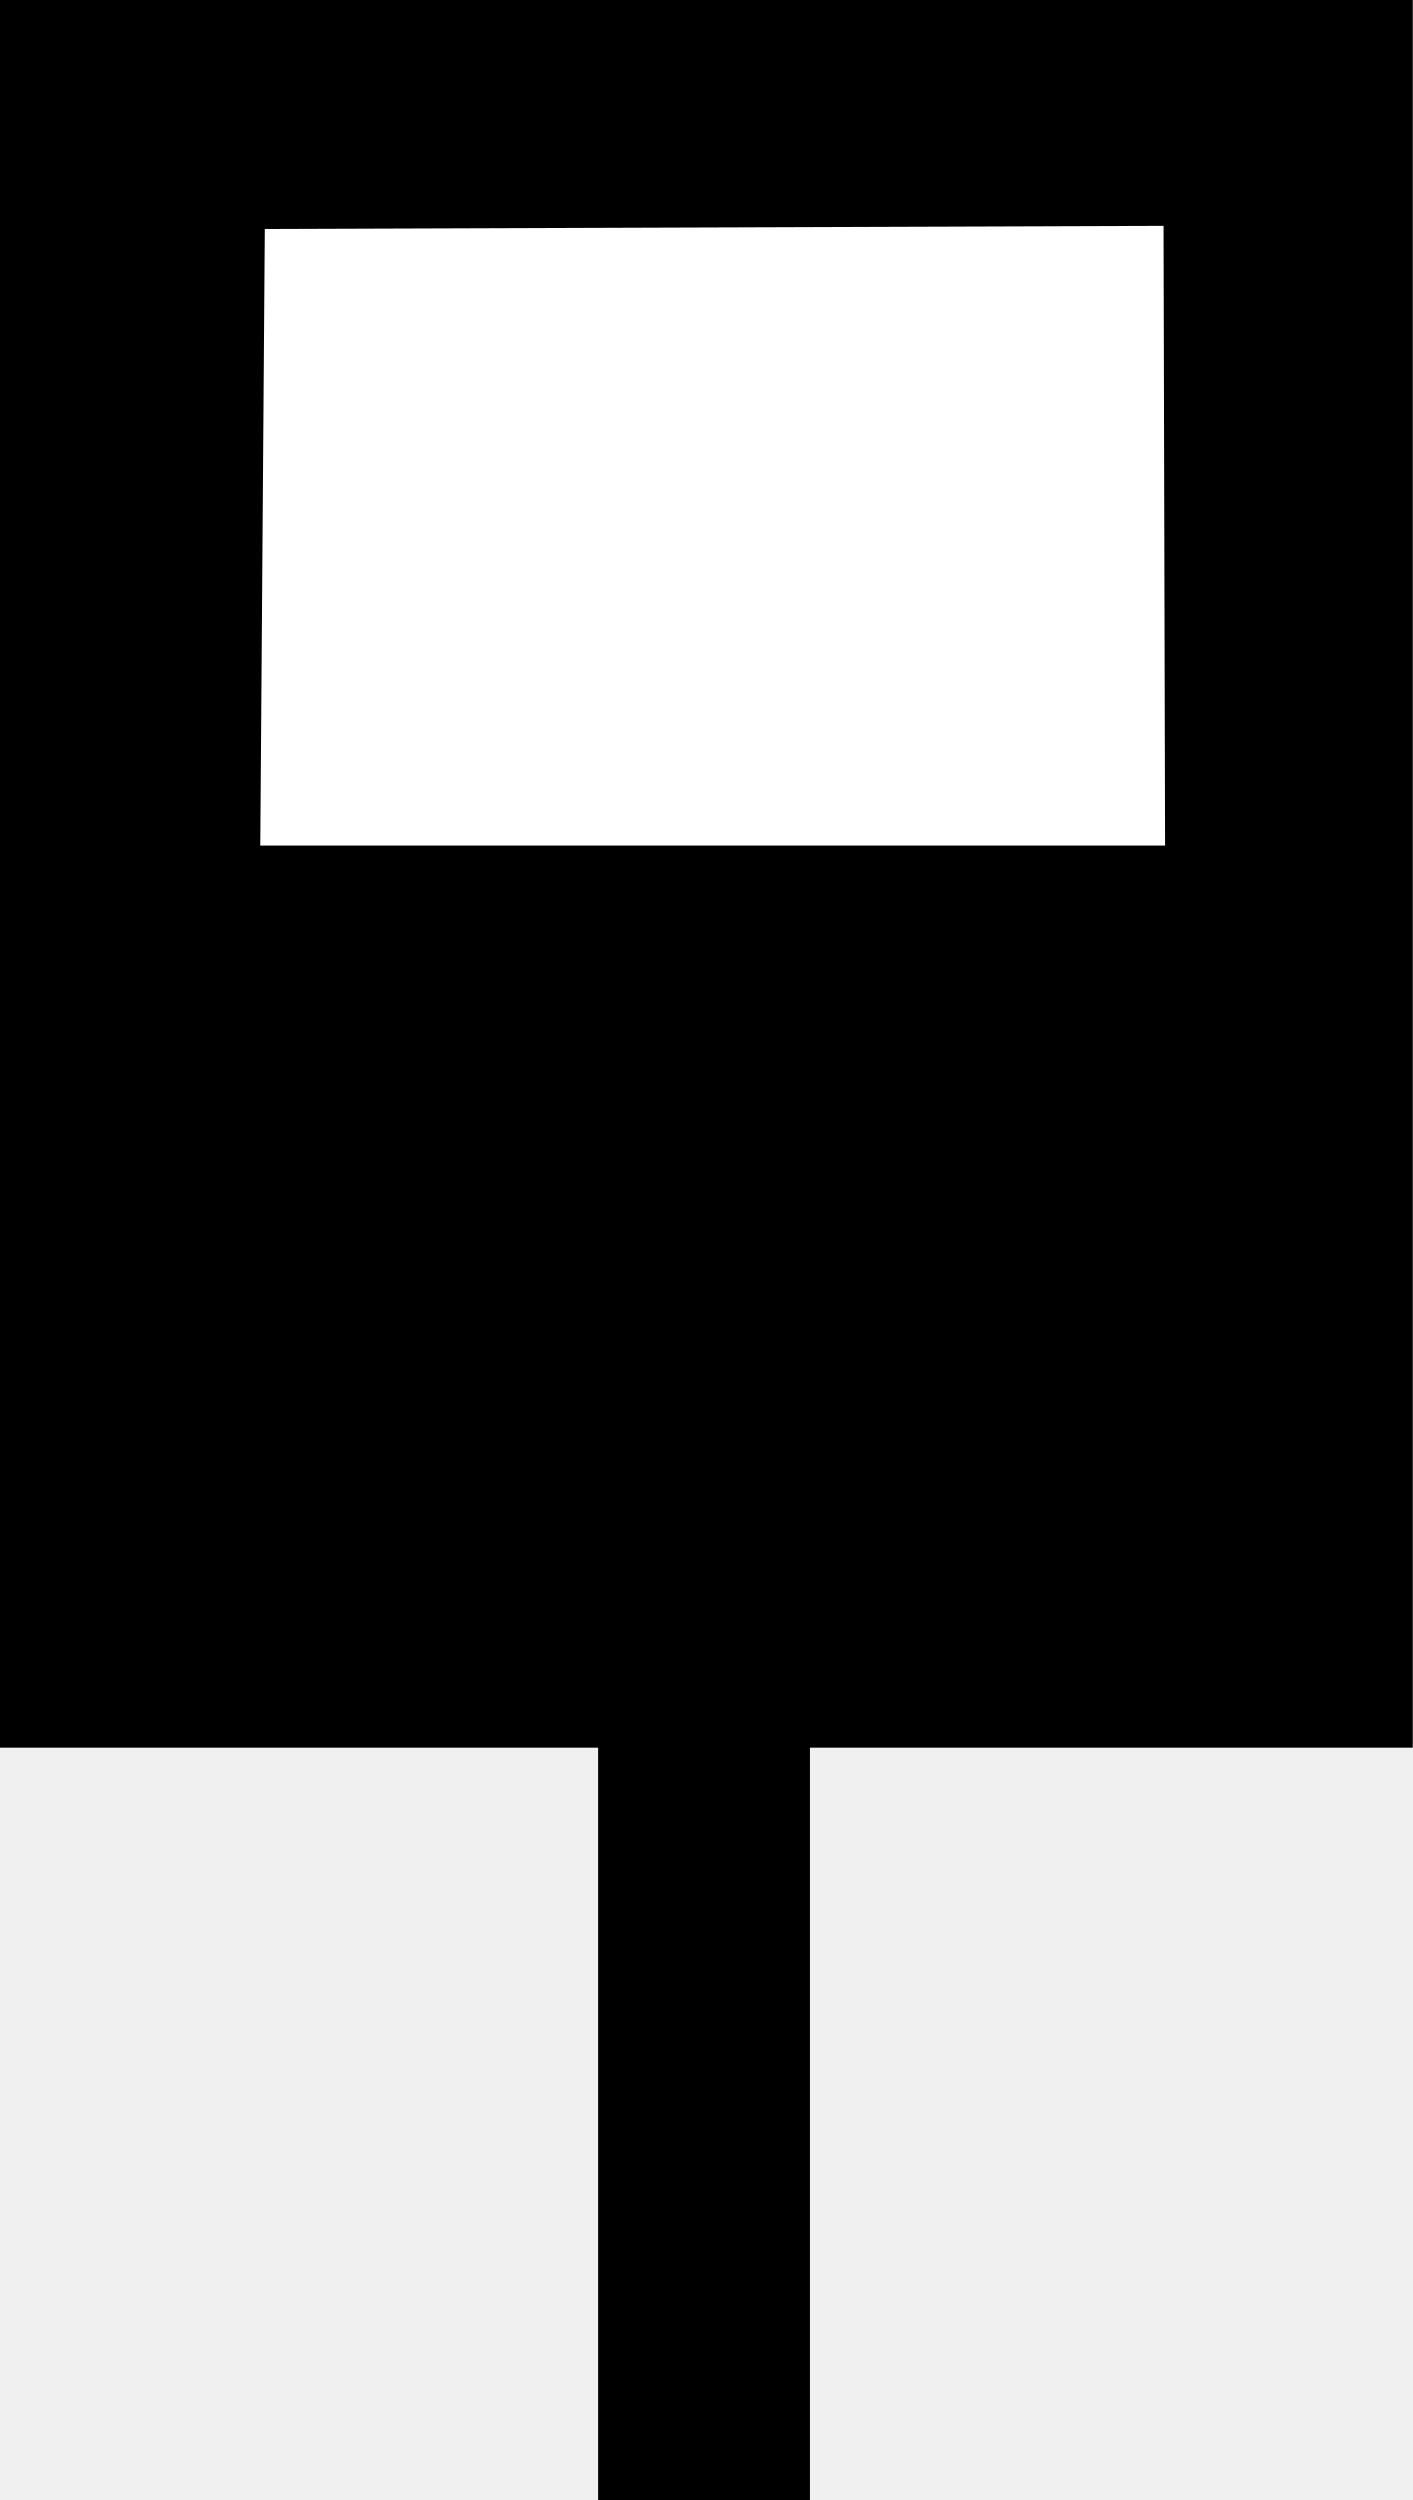
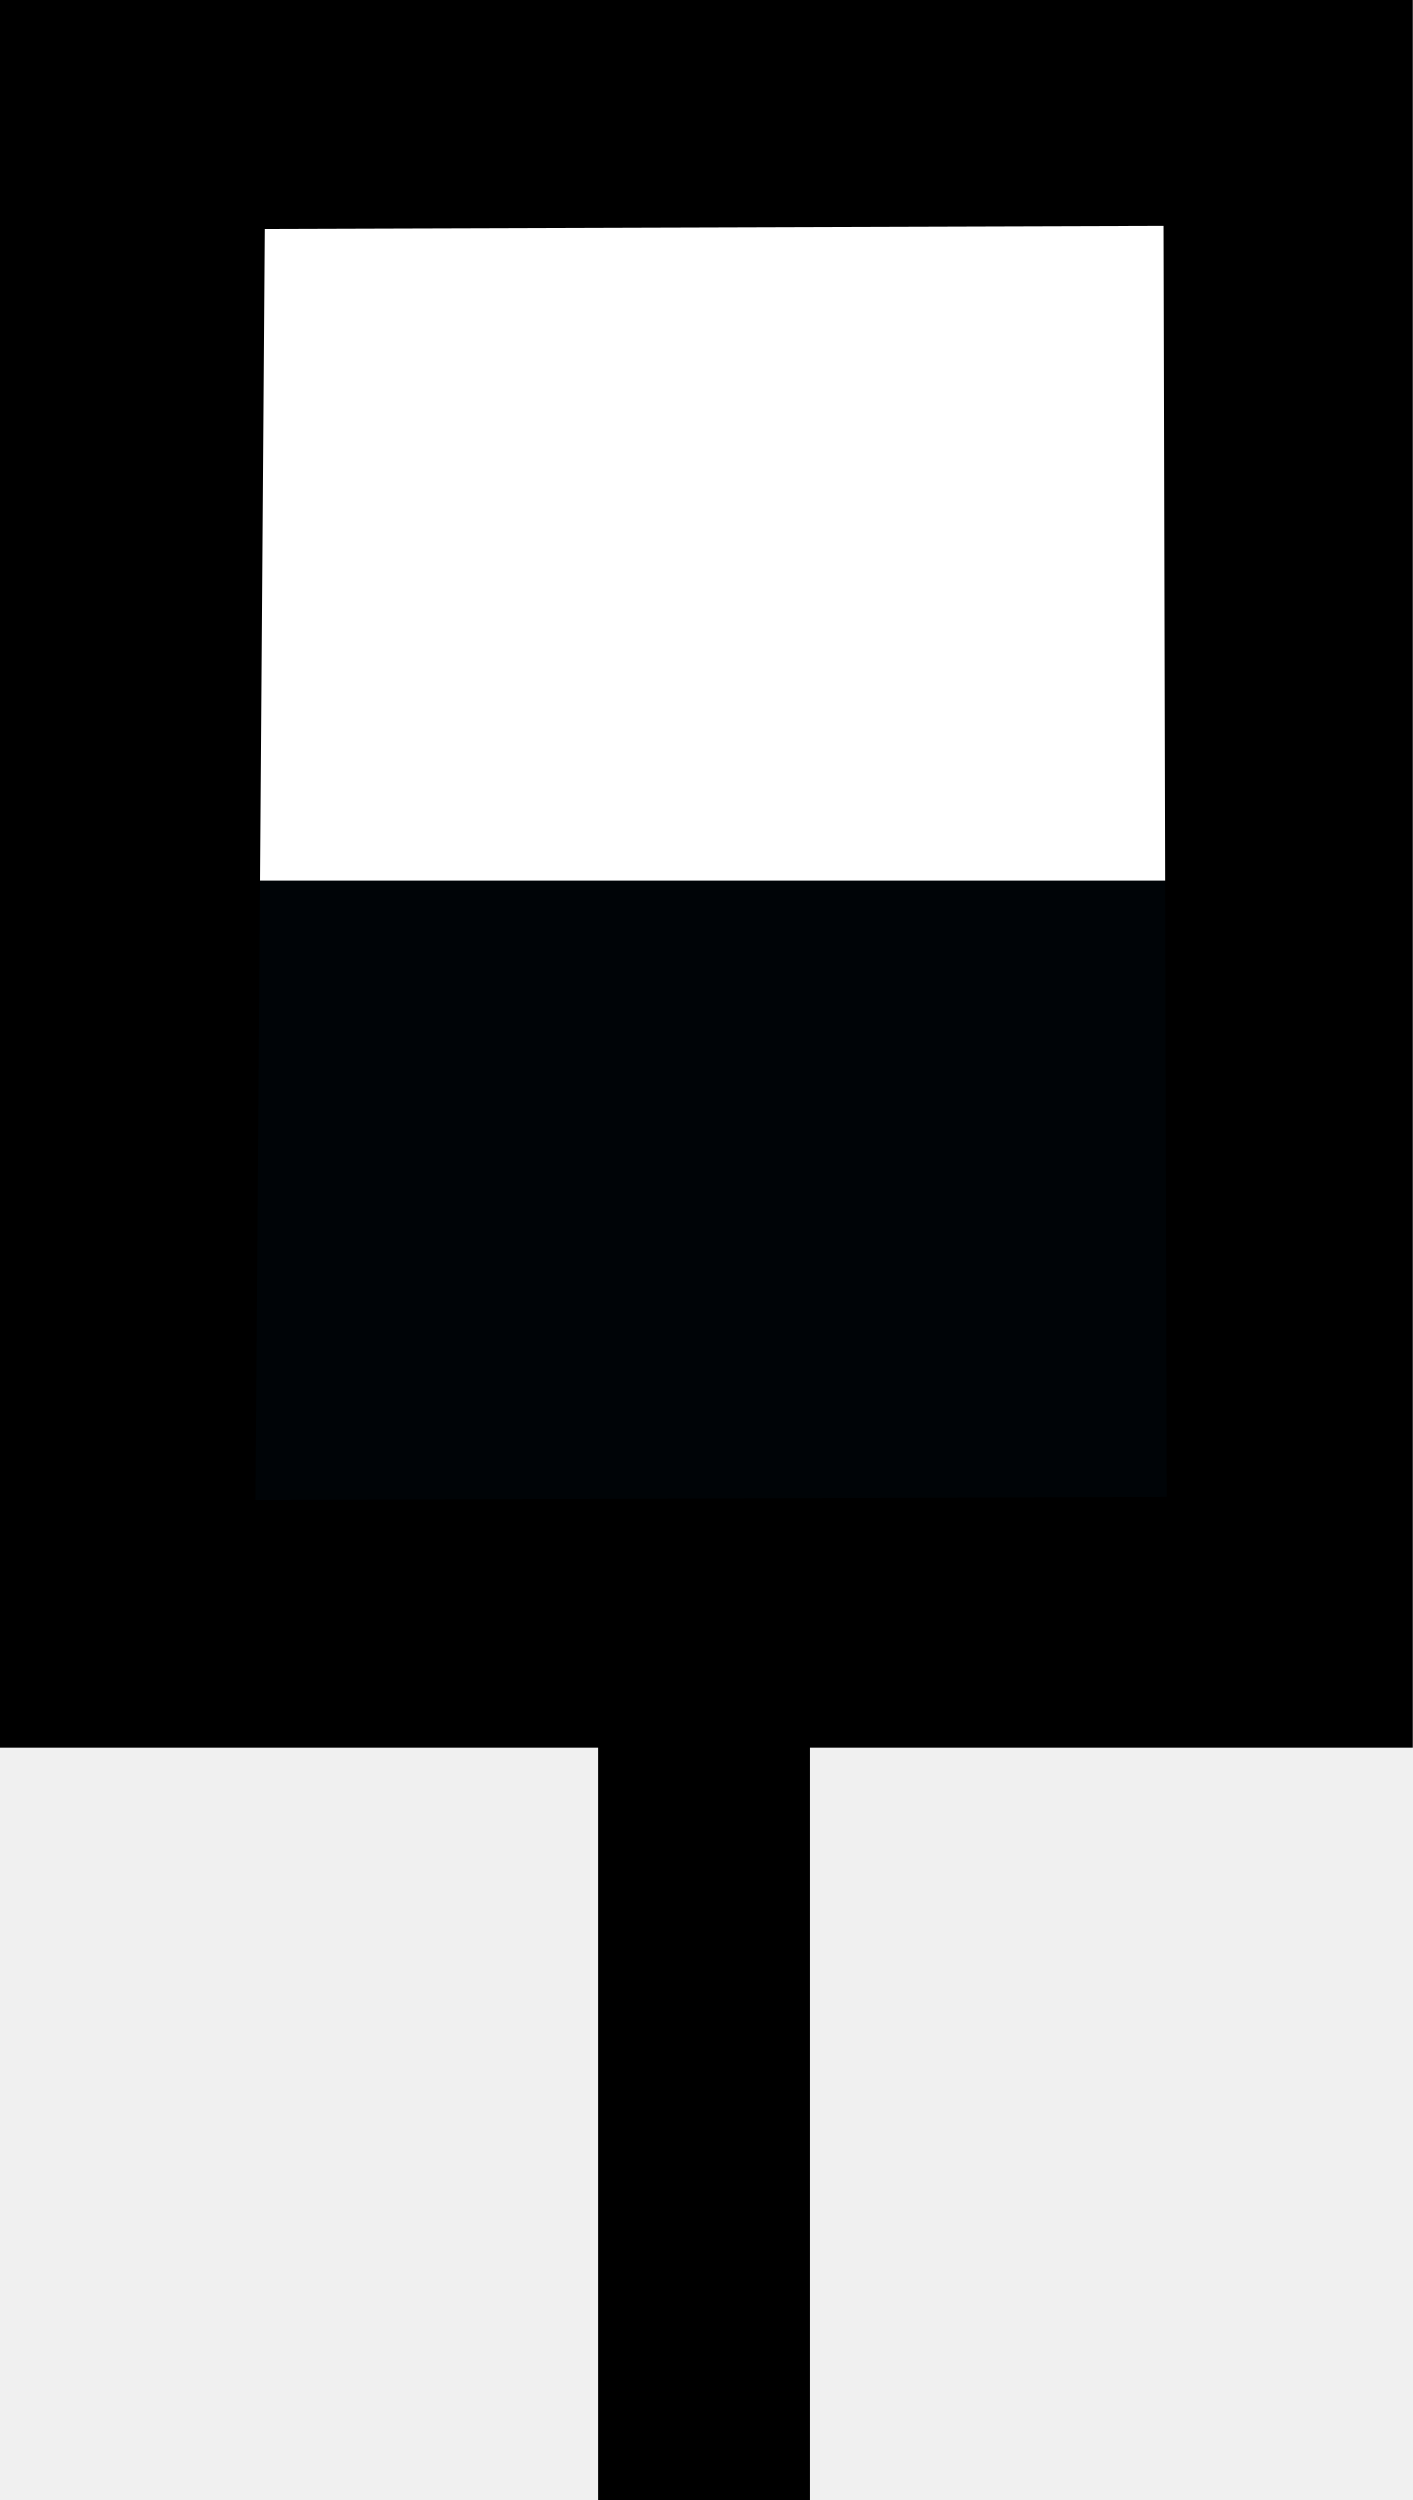
<svg xmlns="http://www.w3.org/2000/svg" version="1.0" width="28.344" height="50.156" id="svg2">
  <defs id="defs9" />
-   <path style="fill:#000000;stroke:none;stroke-width:1px;stroke-linecap:butt;stroke-linejoin:miter;stroke-opacity:1" d="M 3.039,32.974 L 2.518,2.464 L 25.739,2.36 L 26.26,32.974 L 3.039,32.974 z " id="path2988" />
-   <rect style="fill:#ffffff;fill-opacity:1;stroke:none" id="rect2985" width="22.619" height="14.178" x="2.95" y="2.786" />
-   <g id="cyclinder" transform="translate(-5.8125,-29.844)">
-     <path d="M 5.812,29.844 L 5.812,64.906 L 17.812,64.906 L 17.812,80 L 22.062,80 L 22.062,64.906 L 34.156,64.906 L 34.156,29.844 L 5.812,29.844 L 5.812,29.844 z M 29.156,34.375 L 29.219,59.875 L 10.938,59.938 L 11.125,34.438 L 29.156,34.375 z " id="path5" />
-   </g>
+   <path style="fill:#ffffff;stroke:none;stroke-width:1px;stroke-linecap:butt;stroke-linejoin:miter;stroke-opacity:1;fill-opacity:0" d="M 25.739,32.974 26.26,2.464 3.039,2.36 2.518,32.974 Z" id="path_fill_v12" />
+   <path style="fill:#ffffff;fill-opacity:0;stroke:none;stroke-width:1px;stroke-linecap:butt;stroke-linejoin:miter;stroke-opacity:1" d="M 17.195,32.974 17.715,2.464 3.039,2.36 2.518,32.974 Z" id="path_fill_v8" />
+   <path style="fill:#ffffff;fill-opacity:0;stroke:none;stroke-width:0.707px;stroke-linecap:butt;stroke-linejoin:miter;stroke-opacity:1" d="M 14.129,32.974 14.389,2.464 2.778,2.36 2.518,32.974 Z" id="path_fill_v6" />
+   <path style="fill:#ffffff;fill-opacity:0;stroke:none;stroke-width:1px;stroke-linecap:butt;stroke-linejoin:miter;stroke-opacity:1" d="M 11.185,32.974 11.705,2.464 3.039,2.36 2.518,32.974 Z" id="path_fill_v4" />
+   <path style="fill:#000407" d="M 25.739,32.974 26.26,2.464 3.039,2.36 2.518,32.974 Z" id="path_fill_h12" />
+   <path style="fill:#ffffff;stroke:none;stroke-width:1px;stroke-linecap:butt;stroke-linejoin:miter;stroke-opacity:1;fill-opacity:0" d="M 25.739,21.594 26.26,2.464 3.039,2.36 2.518,21.594 Z" id="path_fill_h8" />
+   <path style="fill:#ffffff" d="M 25.739,17.667 26.26,2.412 3.039,2.36 2.518,17.667 Z" id="path_fill_h6" />
+   <path style="fill:#ffffff;stroke:none;stroke-width:1px;stroke-linecap:butt;stroke-linejoin:miter;stroke-opacity:1;fill-opacity:0" d="M 25.739,13.094 26.26,2.464 3.039,2.36 2.518,13.094 Z" id="path_fill_h4" />
+   <path d="M 5.812,29.844 L 5.812,64.906 L 17.812,64.906 L 17.812,80 L 22.062,80 L 22.062,64.906 L 34.156,64.906 L 34.156,29.844 L 5.812,29.844 L 5.812,29.844 z M 29.156,34.375 L 29.219,59.875 L 10.938,59.938 L 11.125,34.438 L 29.156,34.375 z " id="path_stroke" transform="translate(-5.8125,-29.844)" />
</svg>
